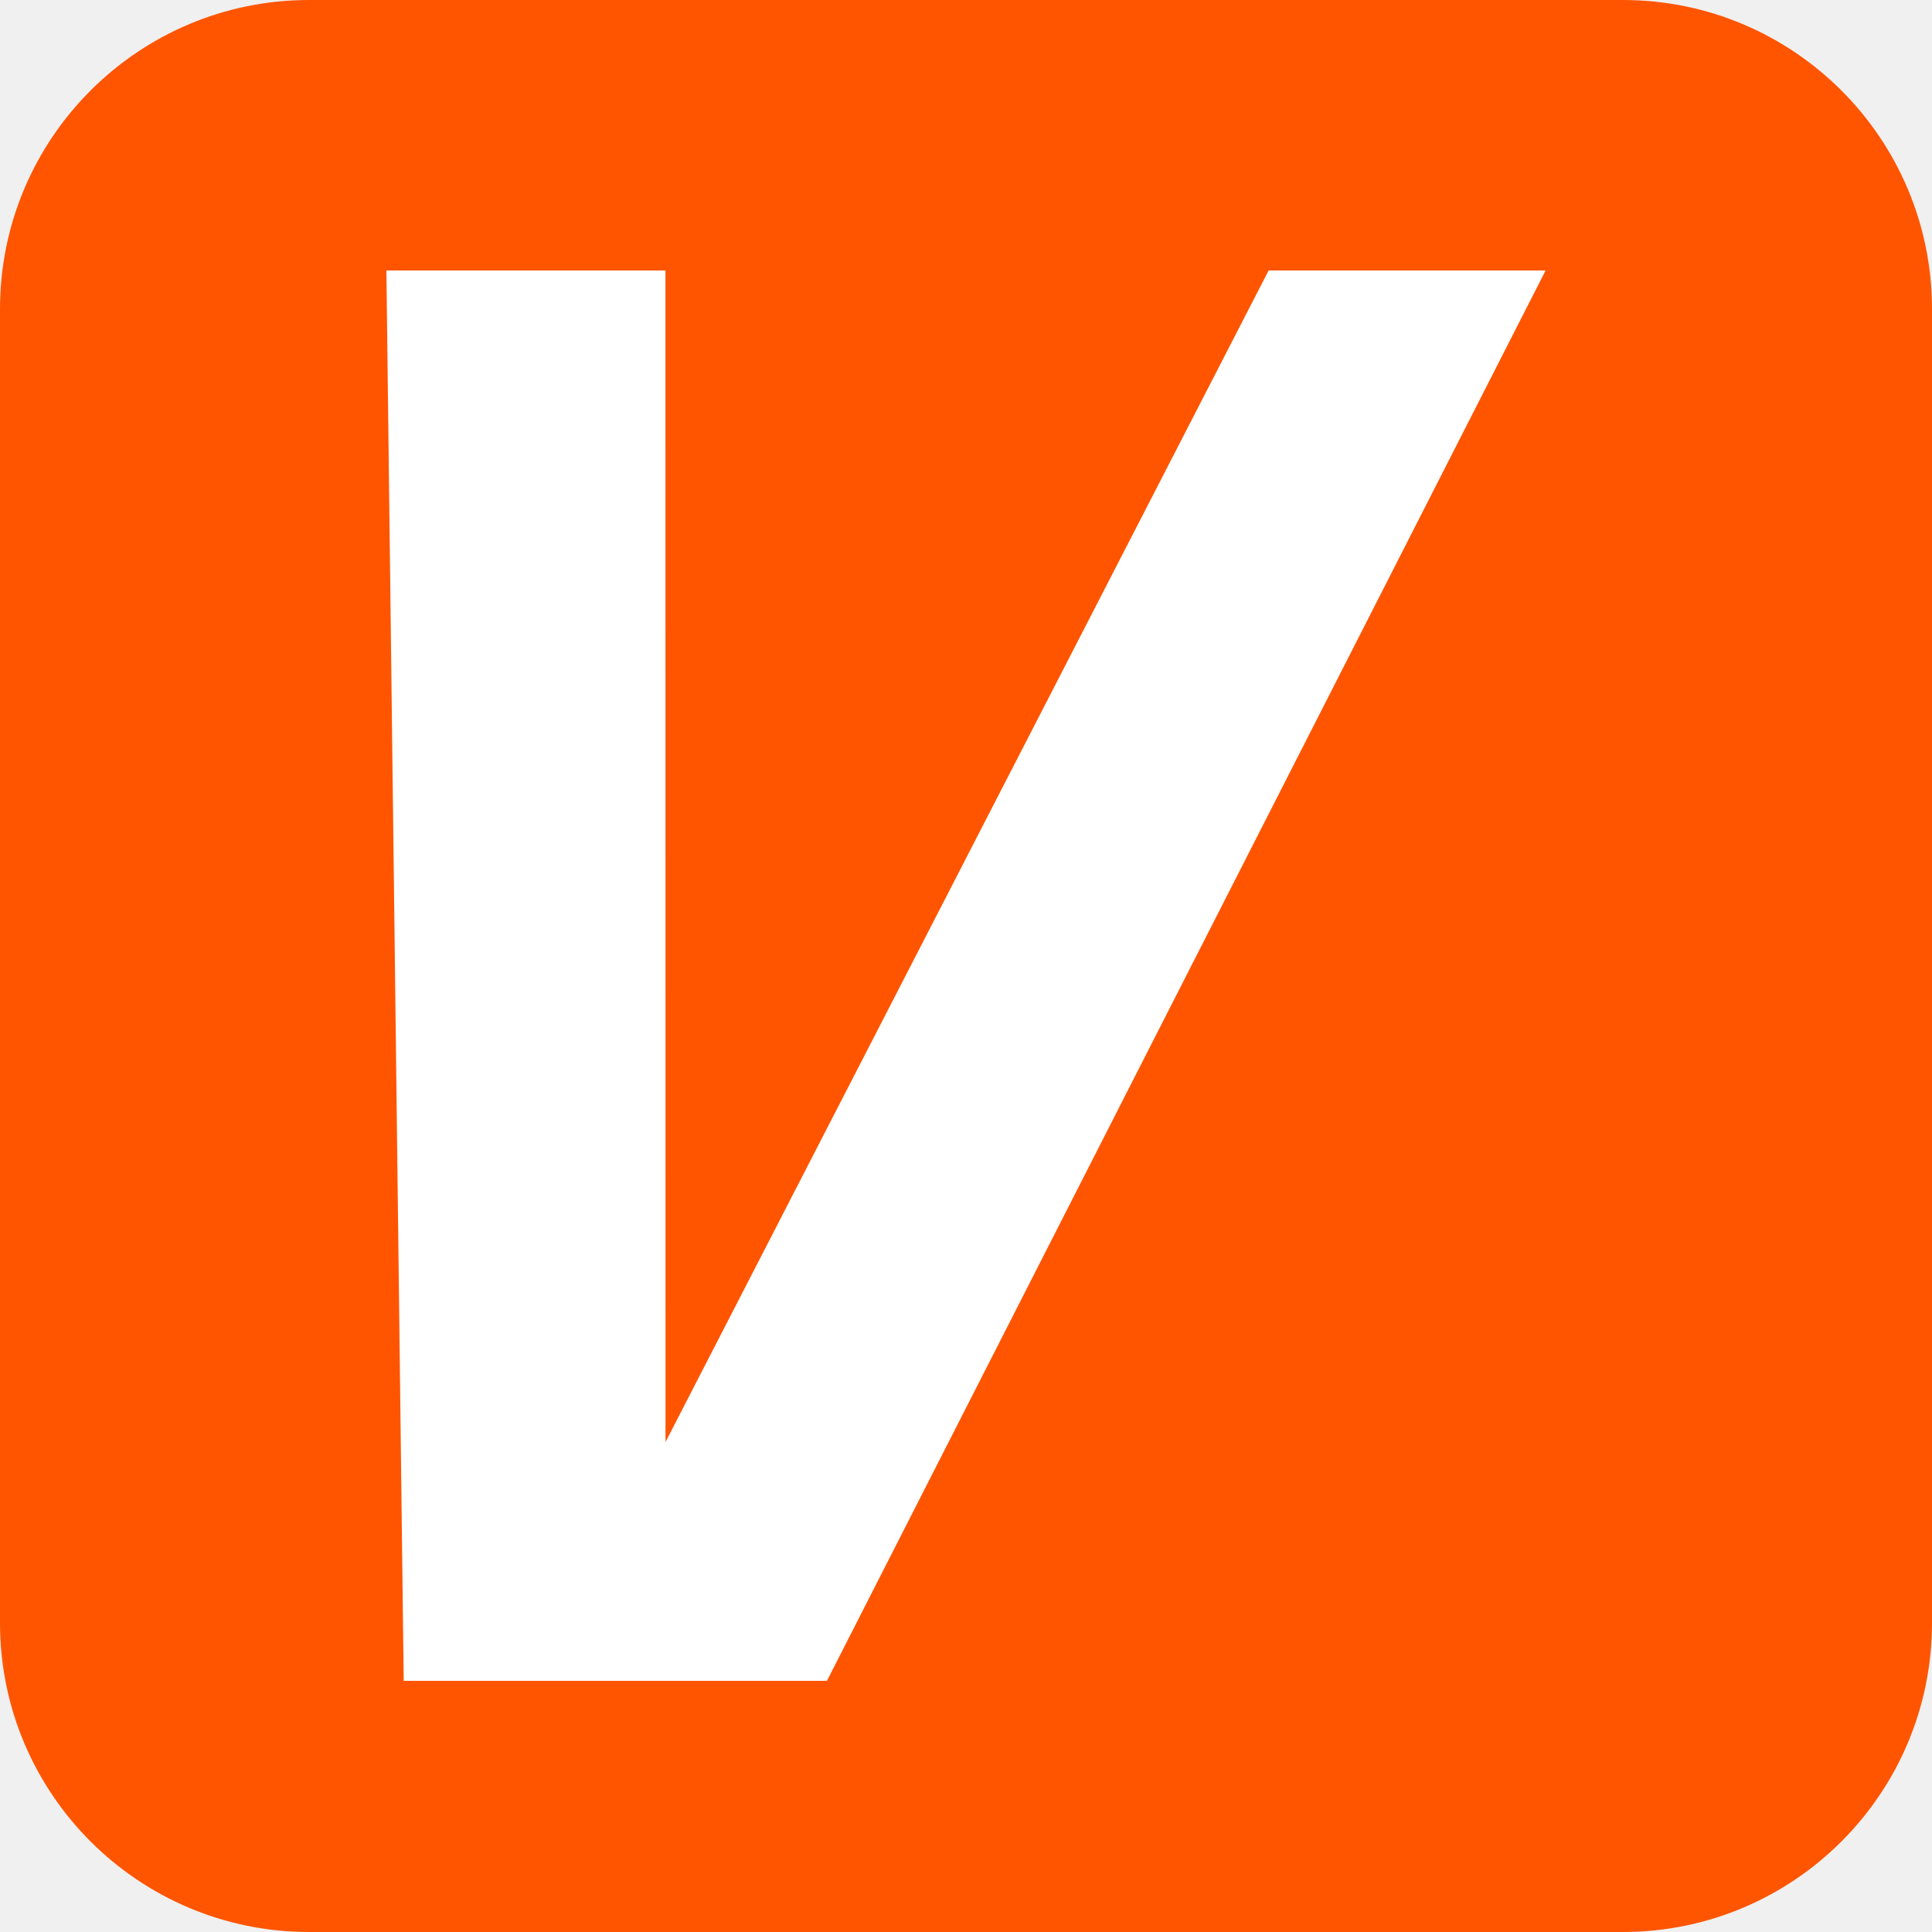
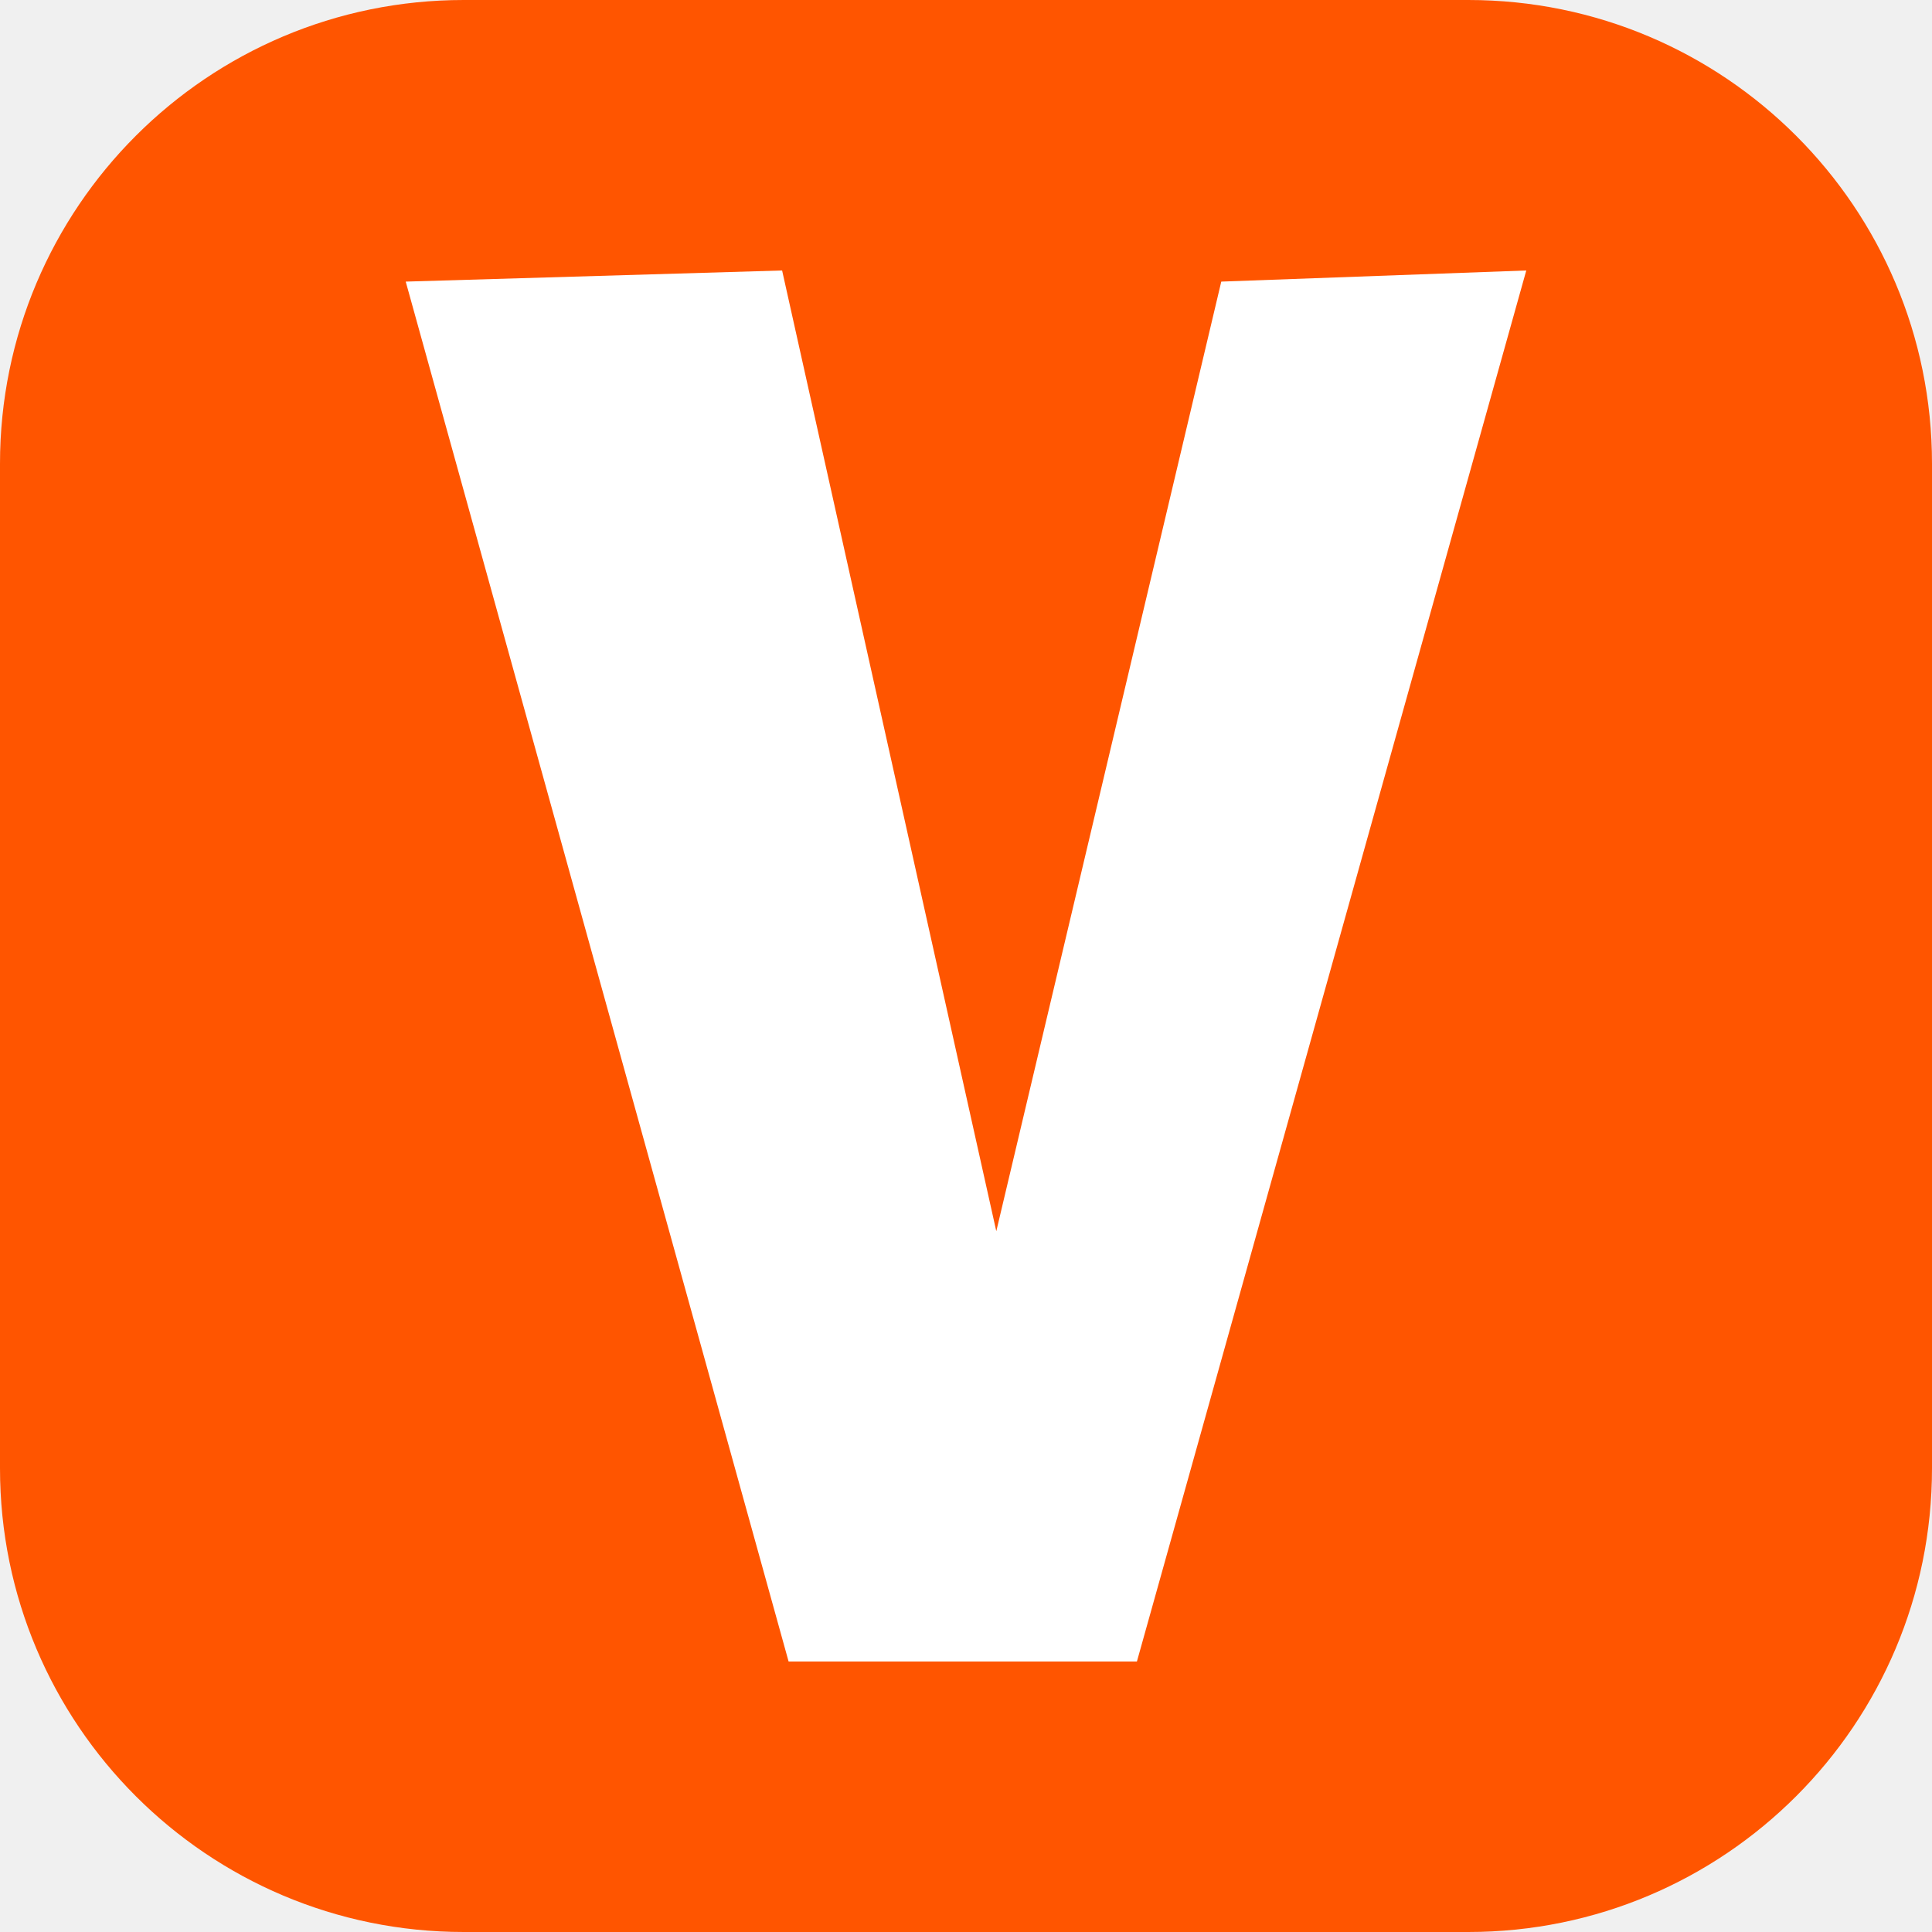
<svg xmlns="http://www.w3.org/2000/svg" width="100" height="100" viewBox="0 0 100 100" fill="none">
-   <rect width="100" height="100" rx="16" fill="#FF5500" />
-   <path d="M80 14L42.802 87H20.896L20 14H34.443L34.447 74.64L65.664 14H80Z" fill="white" />
+   <rect width="100" height="100" rx="24" fill="#FF5500" />
+   <path d="M21 14.576L40.818 86H58.846L79 14L63.213 14.576L51.568 63.728L40.482 14L21 14.576Z" fill="white" />
</svg>
